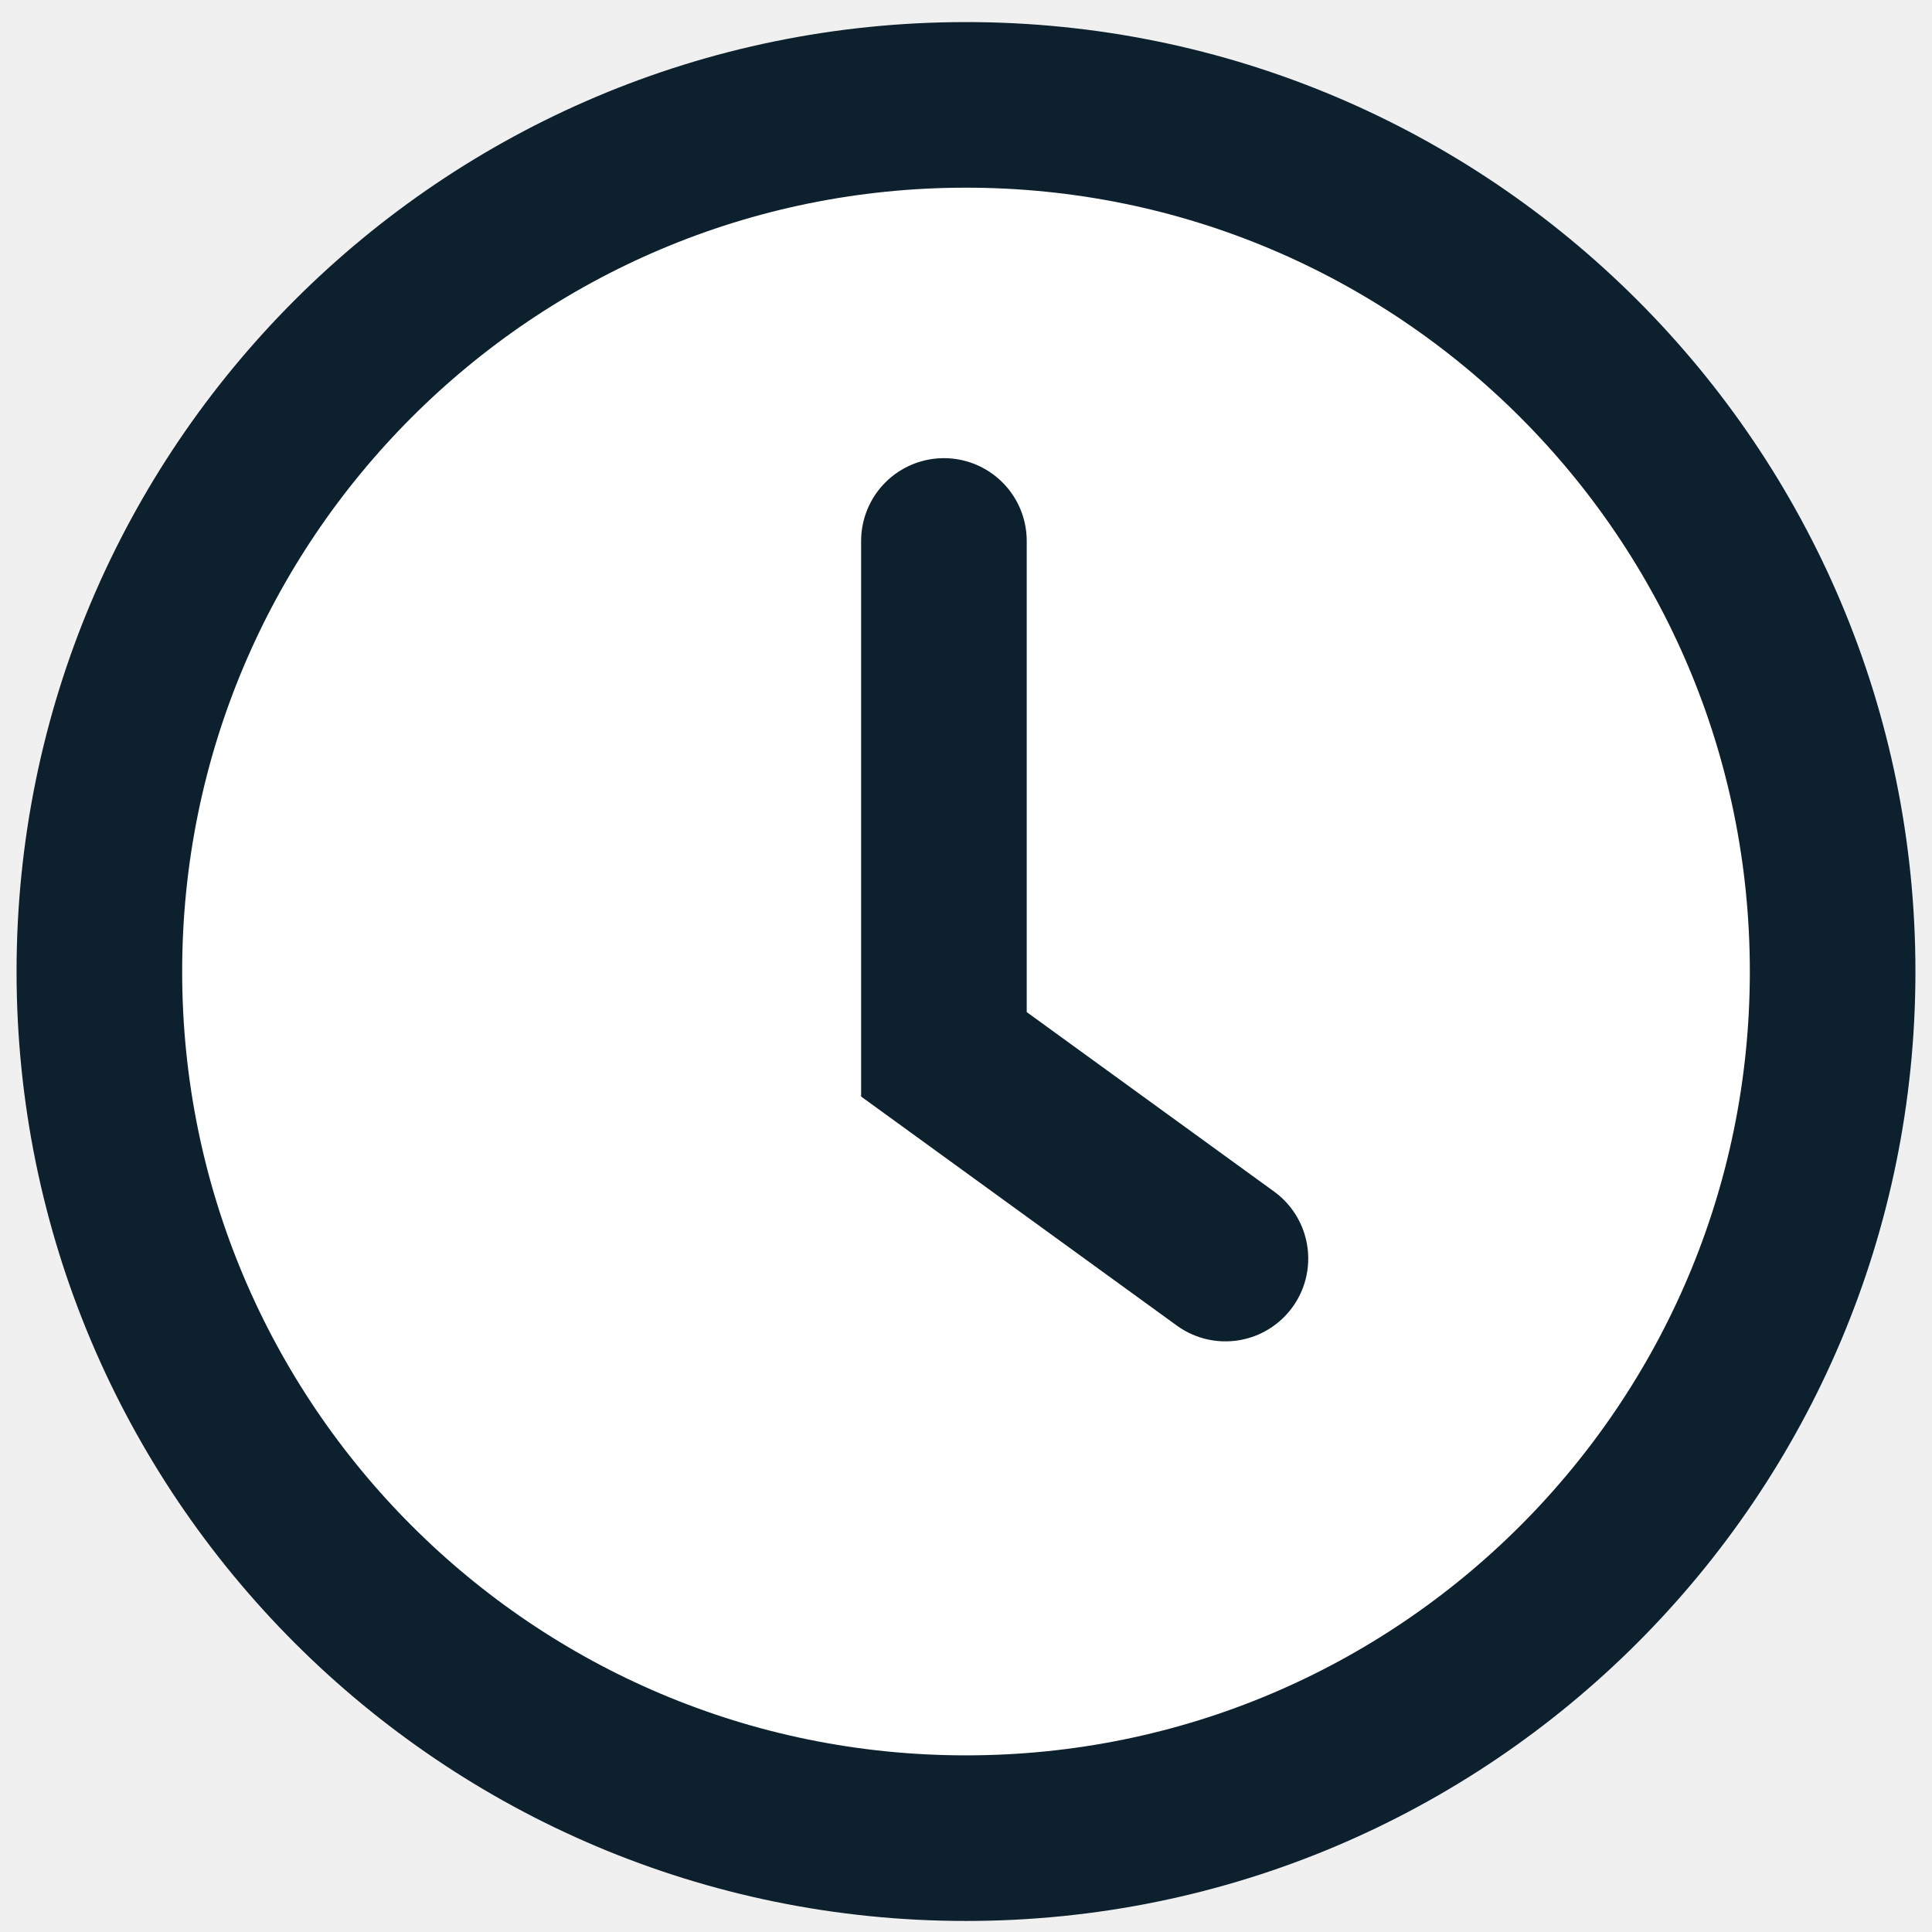
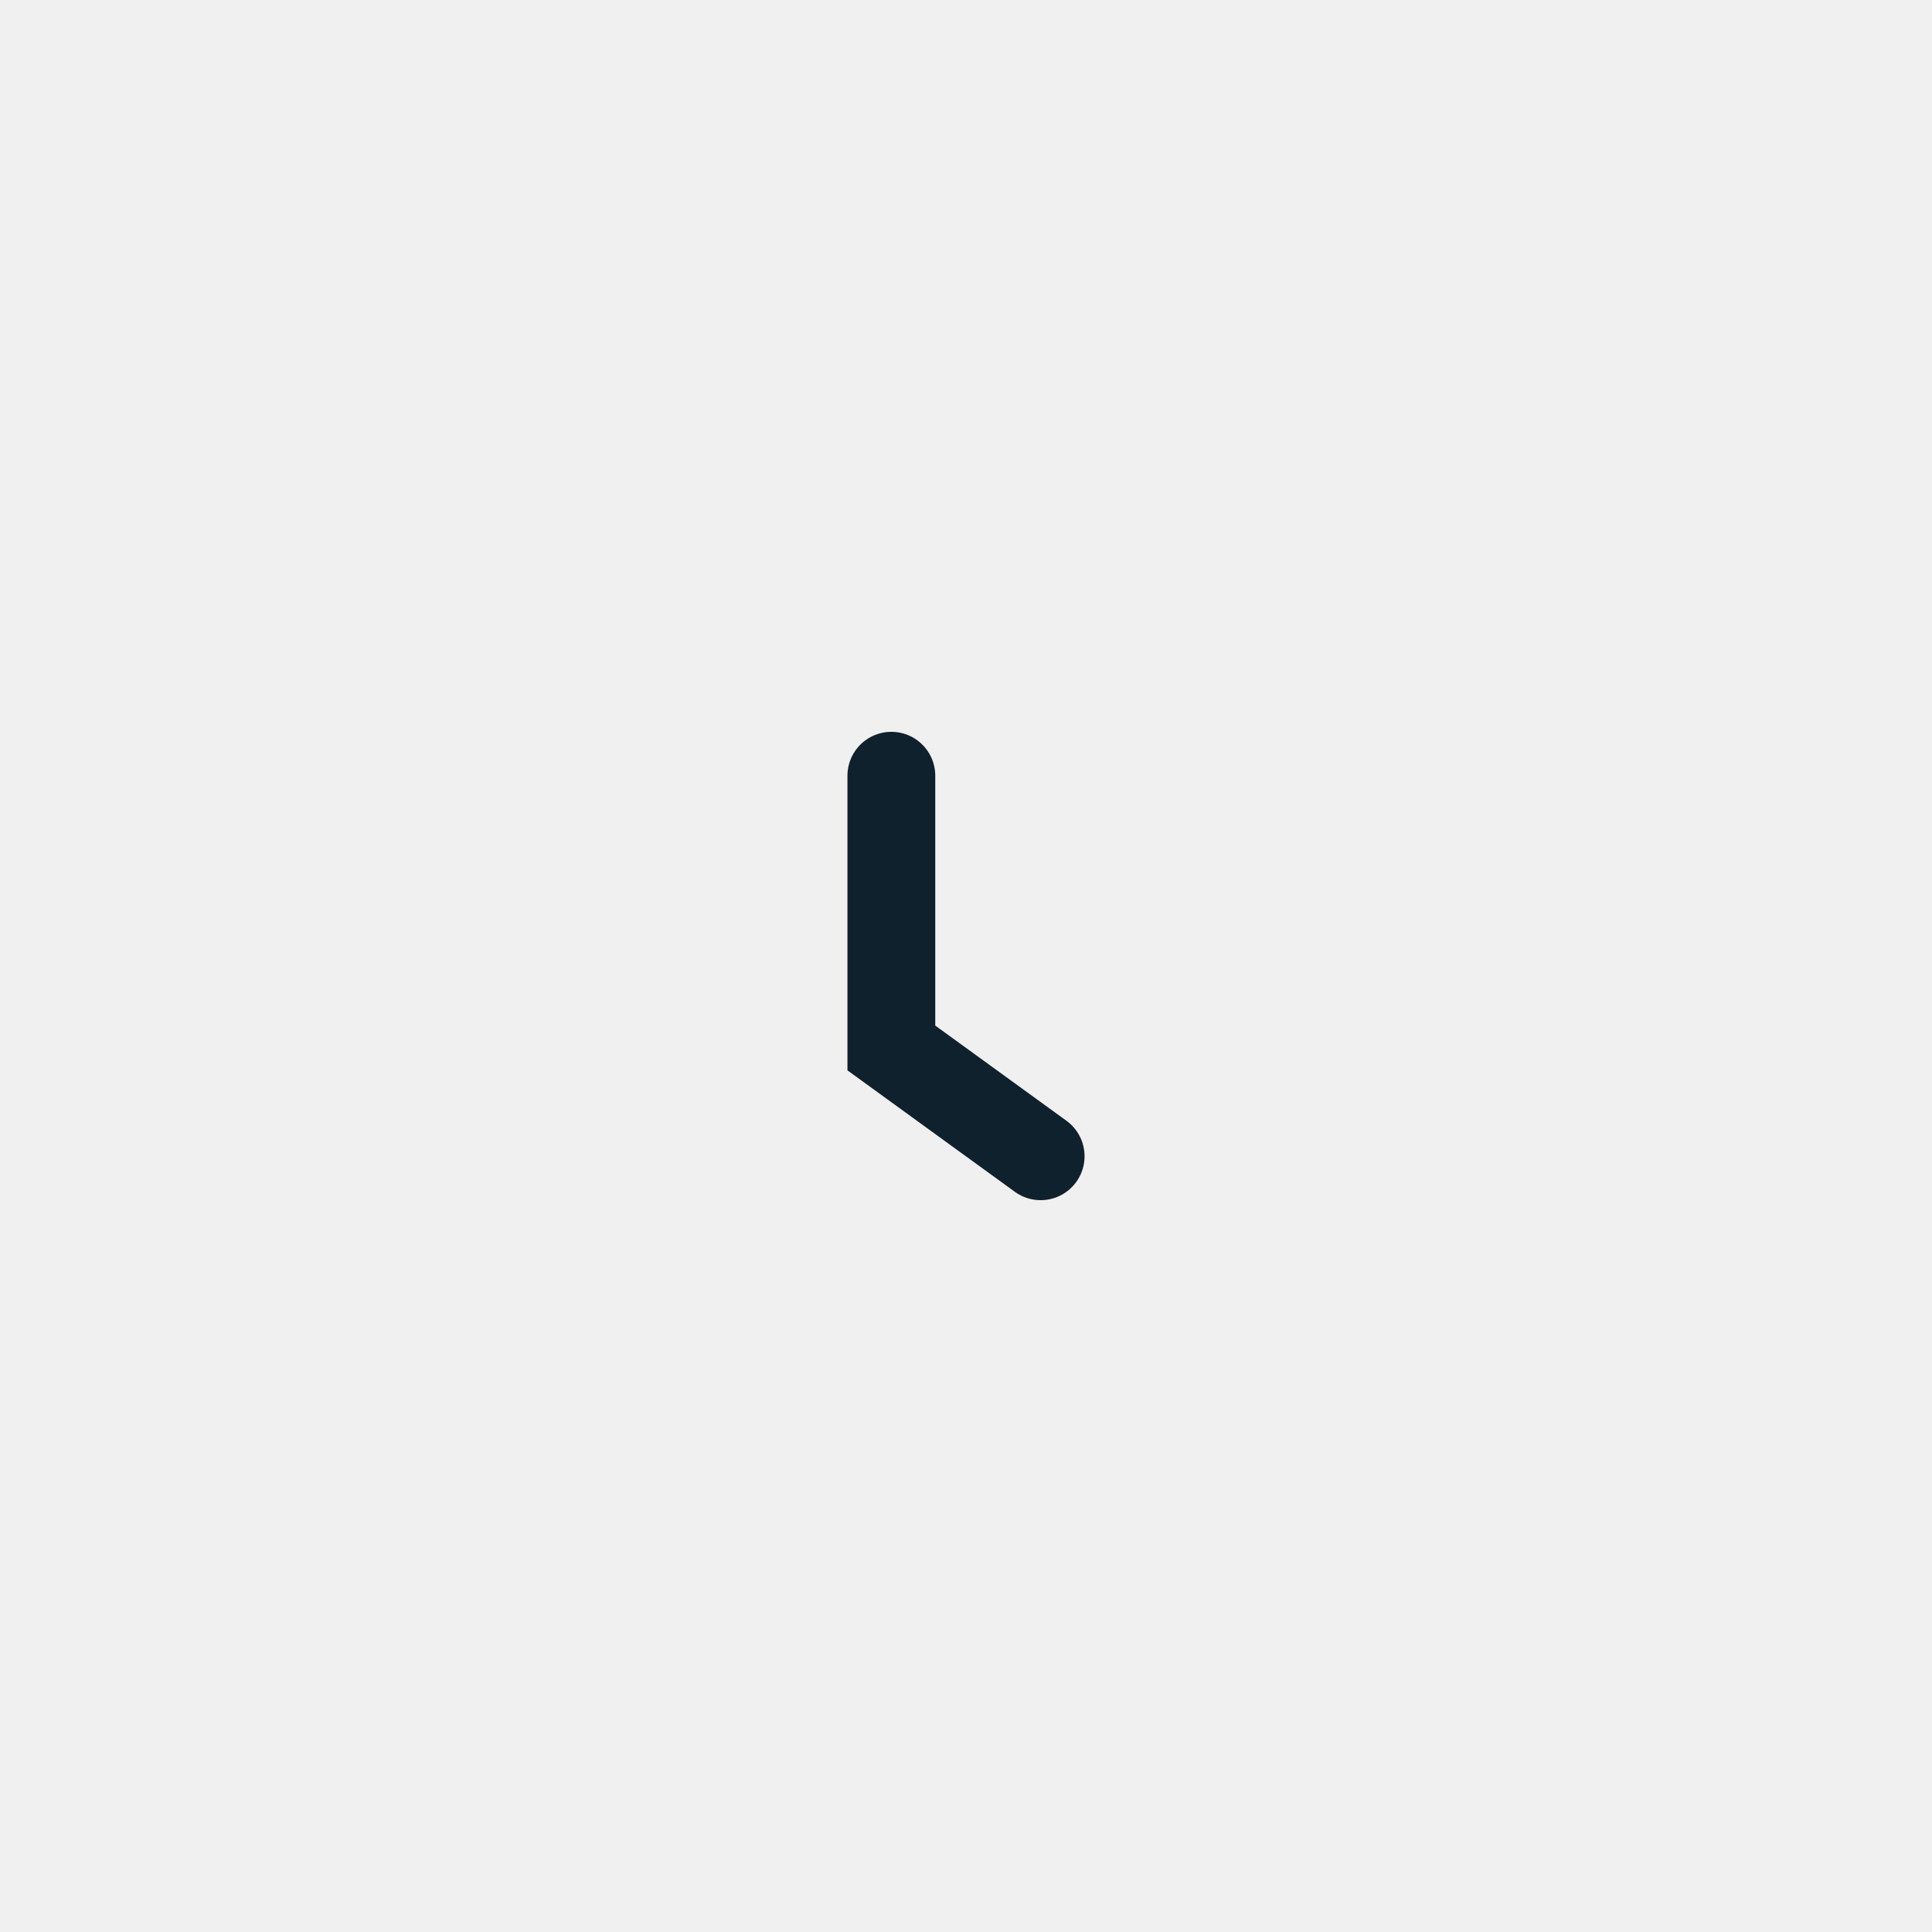
- <svg xmlns="http://www.w3.org/2000/svg" xmlns:xlink="http://www.w3.org/1999/xlink" version="1.1" id="Layer_1" x="0px" y="0px" viewBox="0 0 35 35" style="enable-background:new 0 0 35 35;" xml:space="preserve">
-   <style type="text/css">
- 	.st0{enable-background:new    ;}
- 	.st1{clip-path:url(#SVGID_2_);}
- 	.st2{clip-path:url(#SVGID_4_);}
- 	.st3{clip-path:url(#SVGID_6_);}
- 	.st4{clip-path:url(#SVGID_8_);fill-rule:evenodd;clip-rule:evenodd;fill:#FFFFFF;}
- 	.st5{clip-path:url(#SVGID_10_);}
- 	.st6{clip-path:url(#SVGID_12_);fill:none;stroke:#0D202E;stroke-width:6;stroke-linecap:round;stroke-miterlimit:10;}
- 	.st7{clip-path:url(#SVGID_14_);fill:none;stroke:#0D202E;stroke-width:3;stroke-linecap:round;stroke-miterlimit:10;}
- </style>
-   <g class="st0">
-     <g>
-       <defs>
-         <rect id="SVGID_1_" width="35" height="35" />
-       </defs>
-       <clipPath id="SVGID_2_">
-         <use xlink:href="#SVGID_1_" style="overflow:visible;" />
-       </clipPath>
-       <g class="st1">
-         <defs>
-           <path id="SVGID_3_" d="M17.5,33.3c-8.7,0-15.7-7-15.7-15.7s7-15.7,15.7-15.7s15.7,7,15.7,15.7S26.2,33.3,17.5,33.3z M17.5,36.3      c10.3,0,18.7-8.4,18.7-18.7S27.9-1.1,17.5-1.1S-1.2,7.3-1.2,17.6S7.2,36.3,17.5,36.3z M-21.2-21.1h77.4v77.4h-77.4V-21.1z" />
-         </defs>
-         <clipPath id="SVGID_4_">
-           <use xlink:href="#SVGID_3_" style="overflow:visible;" />
-         </clipPath>
-         <g class="st2">
-           <defs>
-             <circle id="SVGID_5_" cx="17.5" cy="17.6" r="17.2" />
-           </defs>
-           <clipPath id="SVGID_6_">
-             <use xlink:href="#SVGID_5_" style="overflow:visible;" />
-           </clipPath>
-           <g class="st3">
-             <defs>
-               <rect id="SVGID_7_" width="35" height="35" />
-             </defs>
-             <clipPath id="SVGID_8_">
-               <use xlink:href="#SVGID_7_" style="overflow:visible;" />
-             </clipPath>
-             <circle class="st4" cx="17.5" cy="17.6" r="17.2" />
-           </g>
-         </g>
-       </g>
-       <g class="st1">
-         <defs>
-           <circle id="SVGID_9_" cx="17.5" cy="17.6" r="17.2" />
-         </defs>
-         <clipPath id="SVGID_10_">
-           <use xlink:href="#SVGID_9_" style="overflow:visible;" />
-         </clipPath>
-         <g class="st5">
-           <defs>
-             <rect id="SVGID_11_" width="35" height="35" />
-           </defs>
-           <clipPath id="SVGID_12_">
-             <use xlink:href="#SVGID_11_" style="overflow:visible;" />
-           </clipPath>
-           <circle class="st6" cx="17.5" cy="17.6" r="17.2" />
-         </g>
-       </g>
-       <g class="st1">
-         <defs>
-           <rect id="SVGID_13_" width="35" height="35" />
-         </defs>
-         <clipPath id="SVGID_14_">
-           <use xlink:href="#SVGID_13_" style="overflow:visible;" />
-         </clipPath>
-         <polyline class="st7" points="17.1,9.8 17.1,19.1 22.2,22.8    " />
-       </g>
-     </g>
-   </g>
+ <svg xmlns="http://www.w3.org/2000/svg" id="Layer_1" data-name="Layer 1" viewBox="0 0 66 66">
+   <path d="M30.45,26.5v9.3l5.1,3.7" fill="none" stroke="#10212e" stroke-linecap="round" stroke-miterlimit="10" stroke-width="3" />
</svg>
